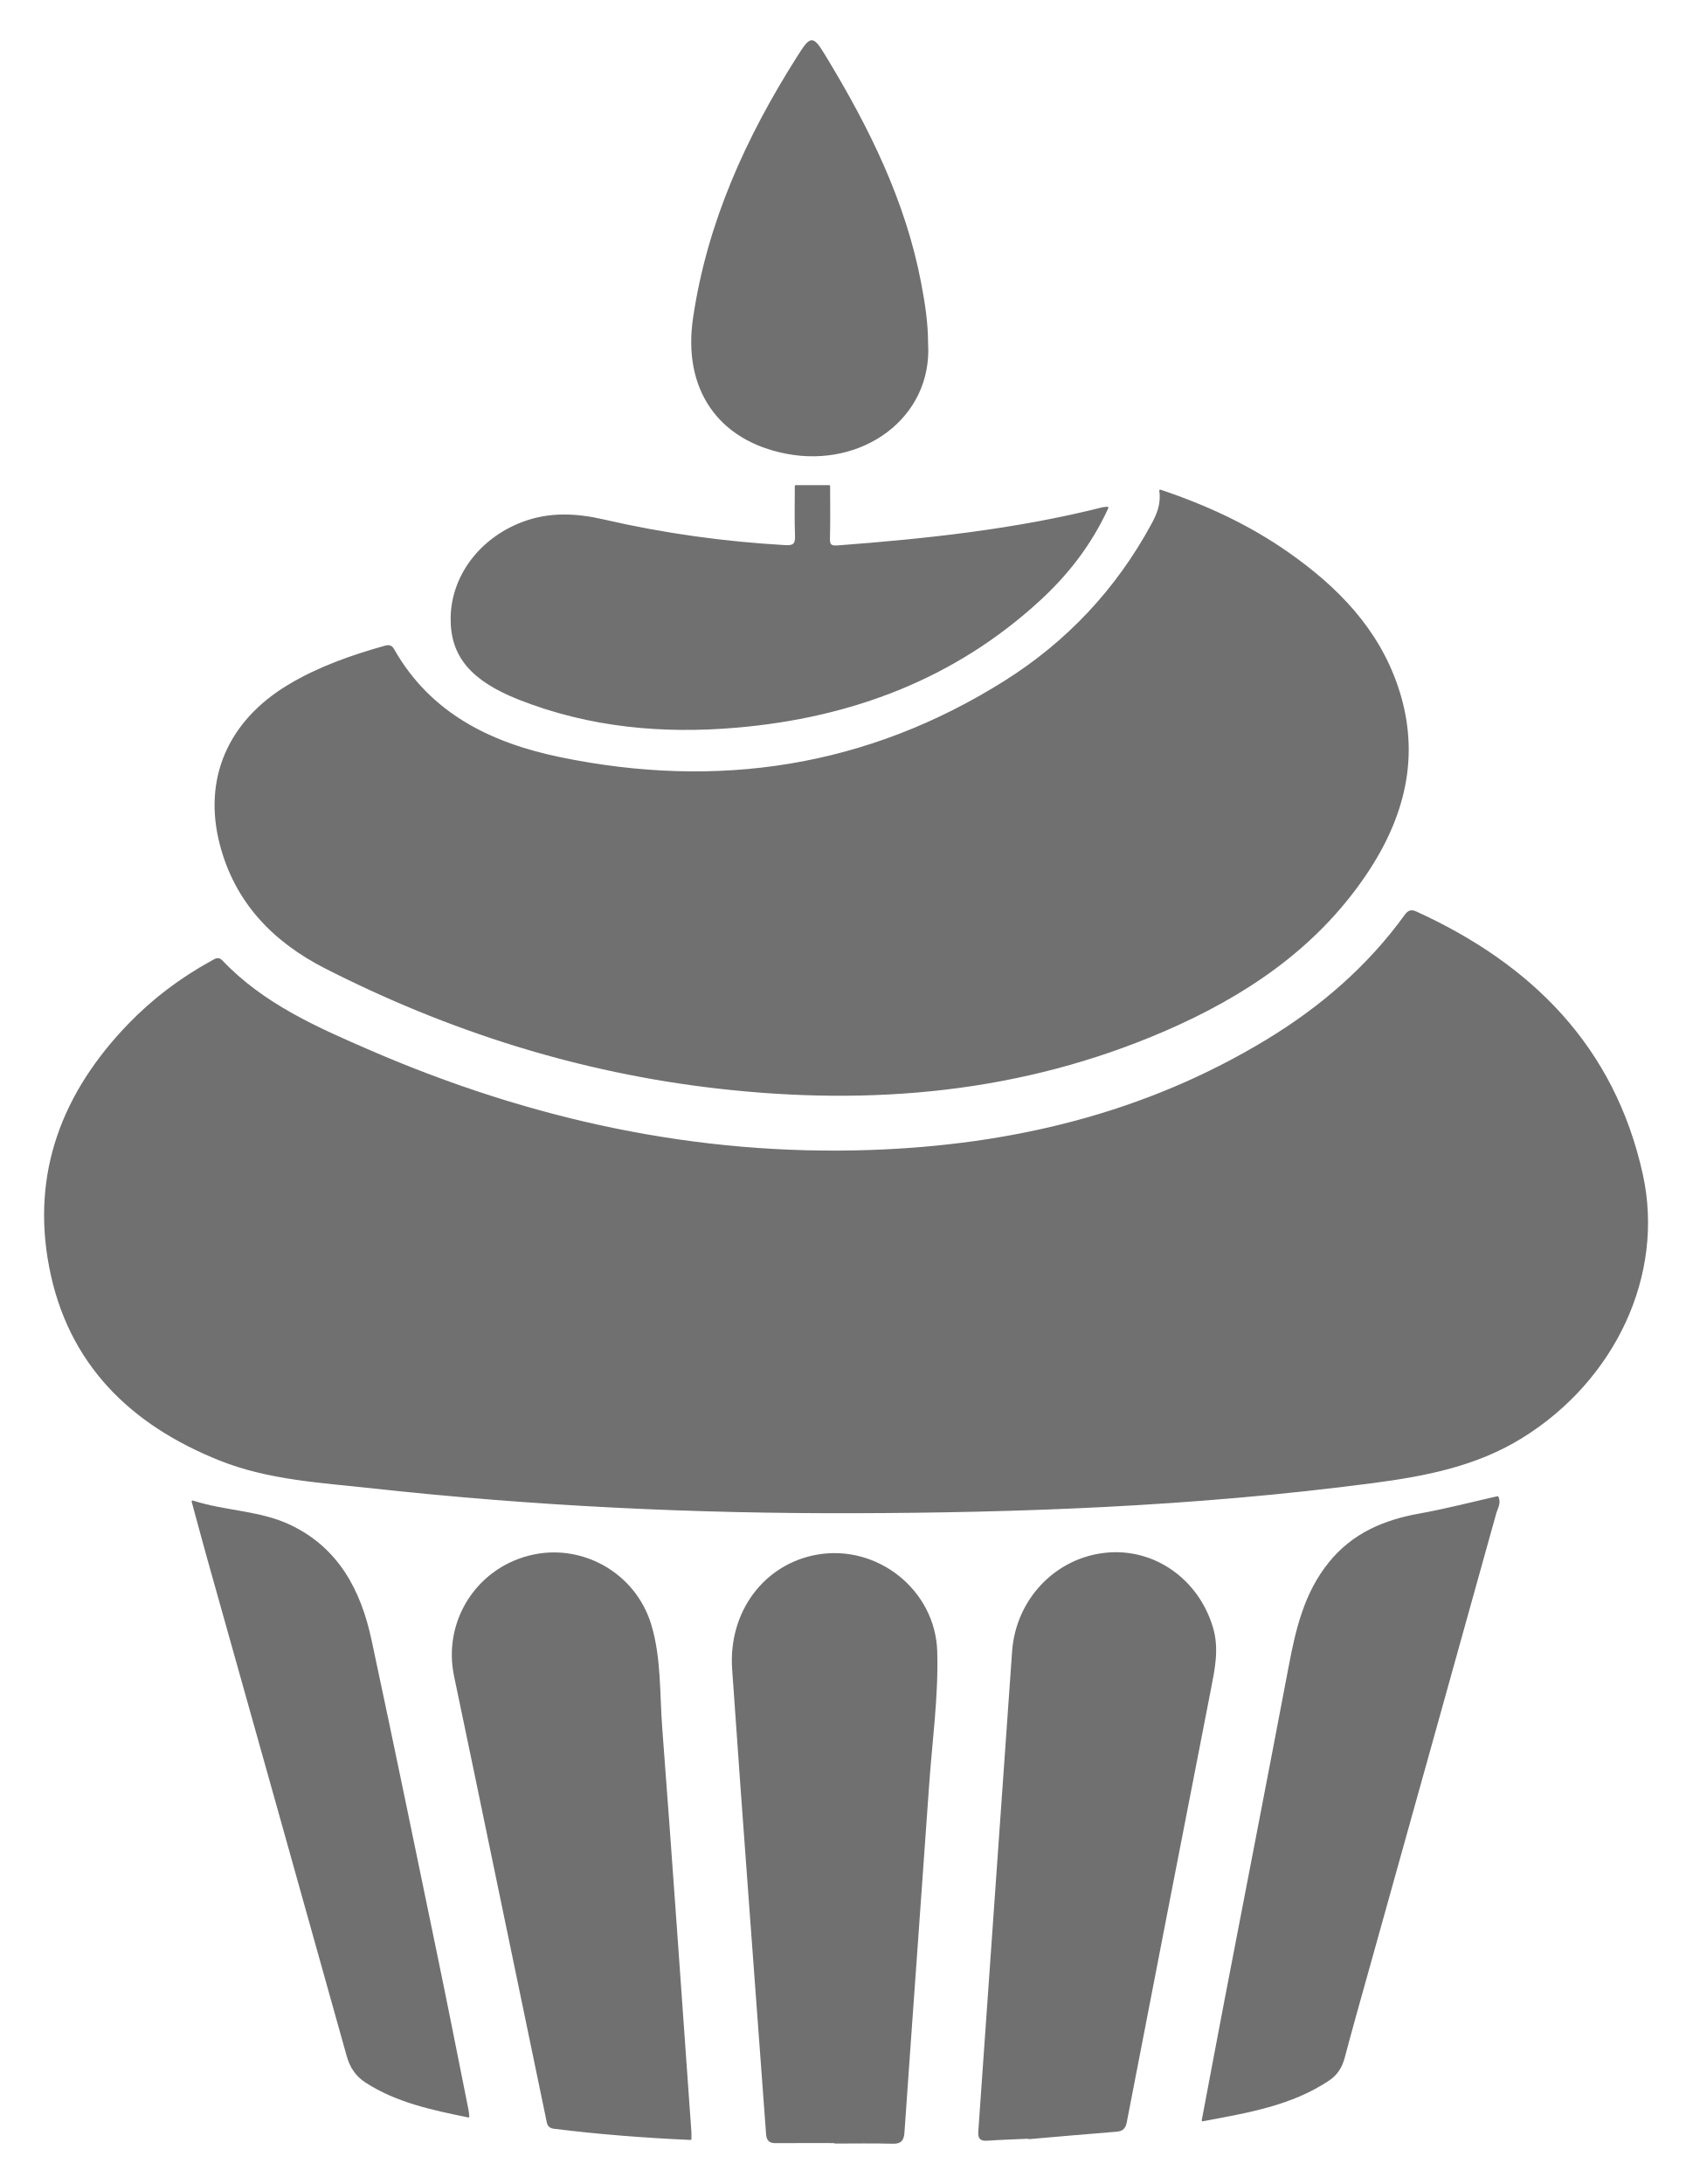
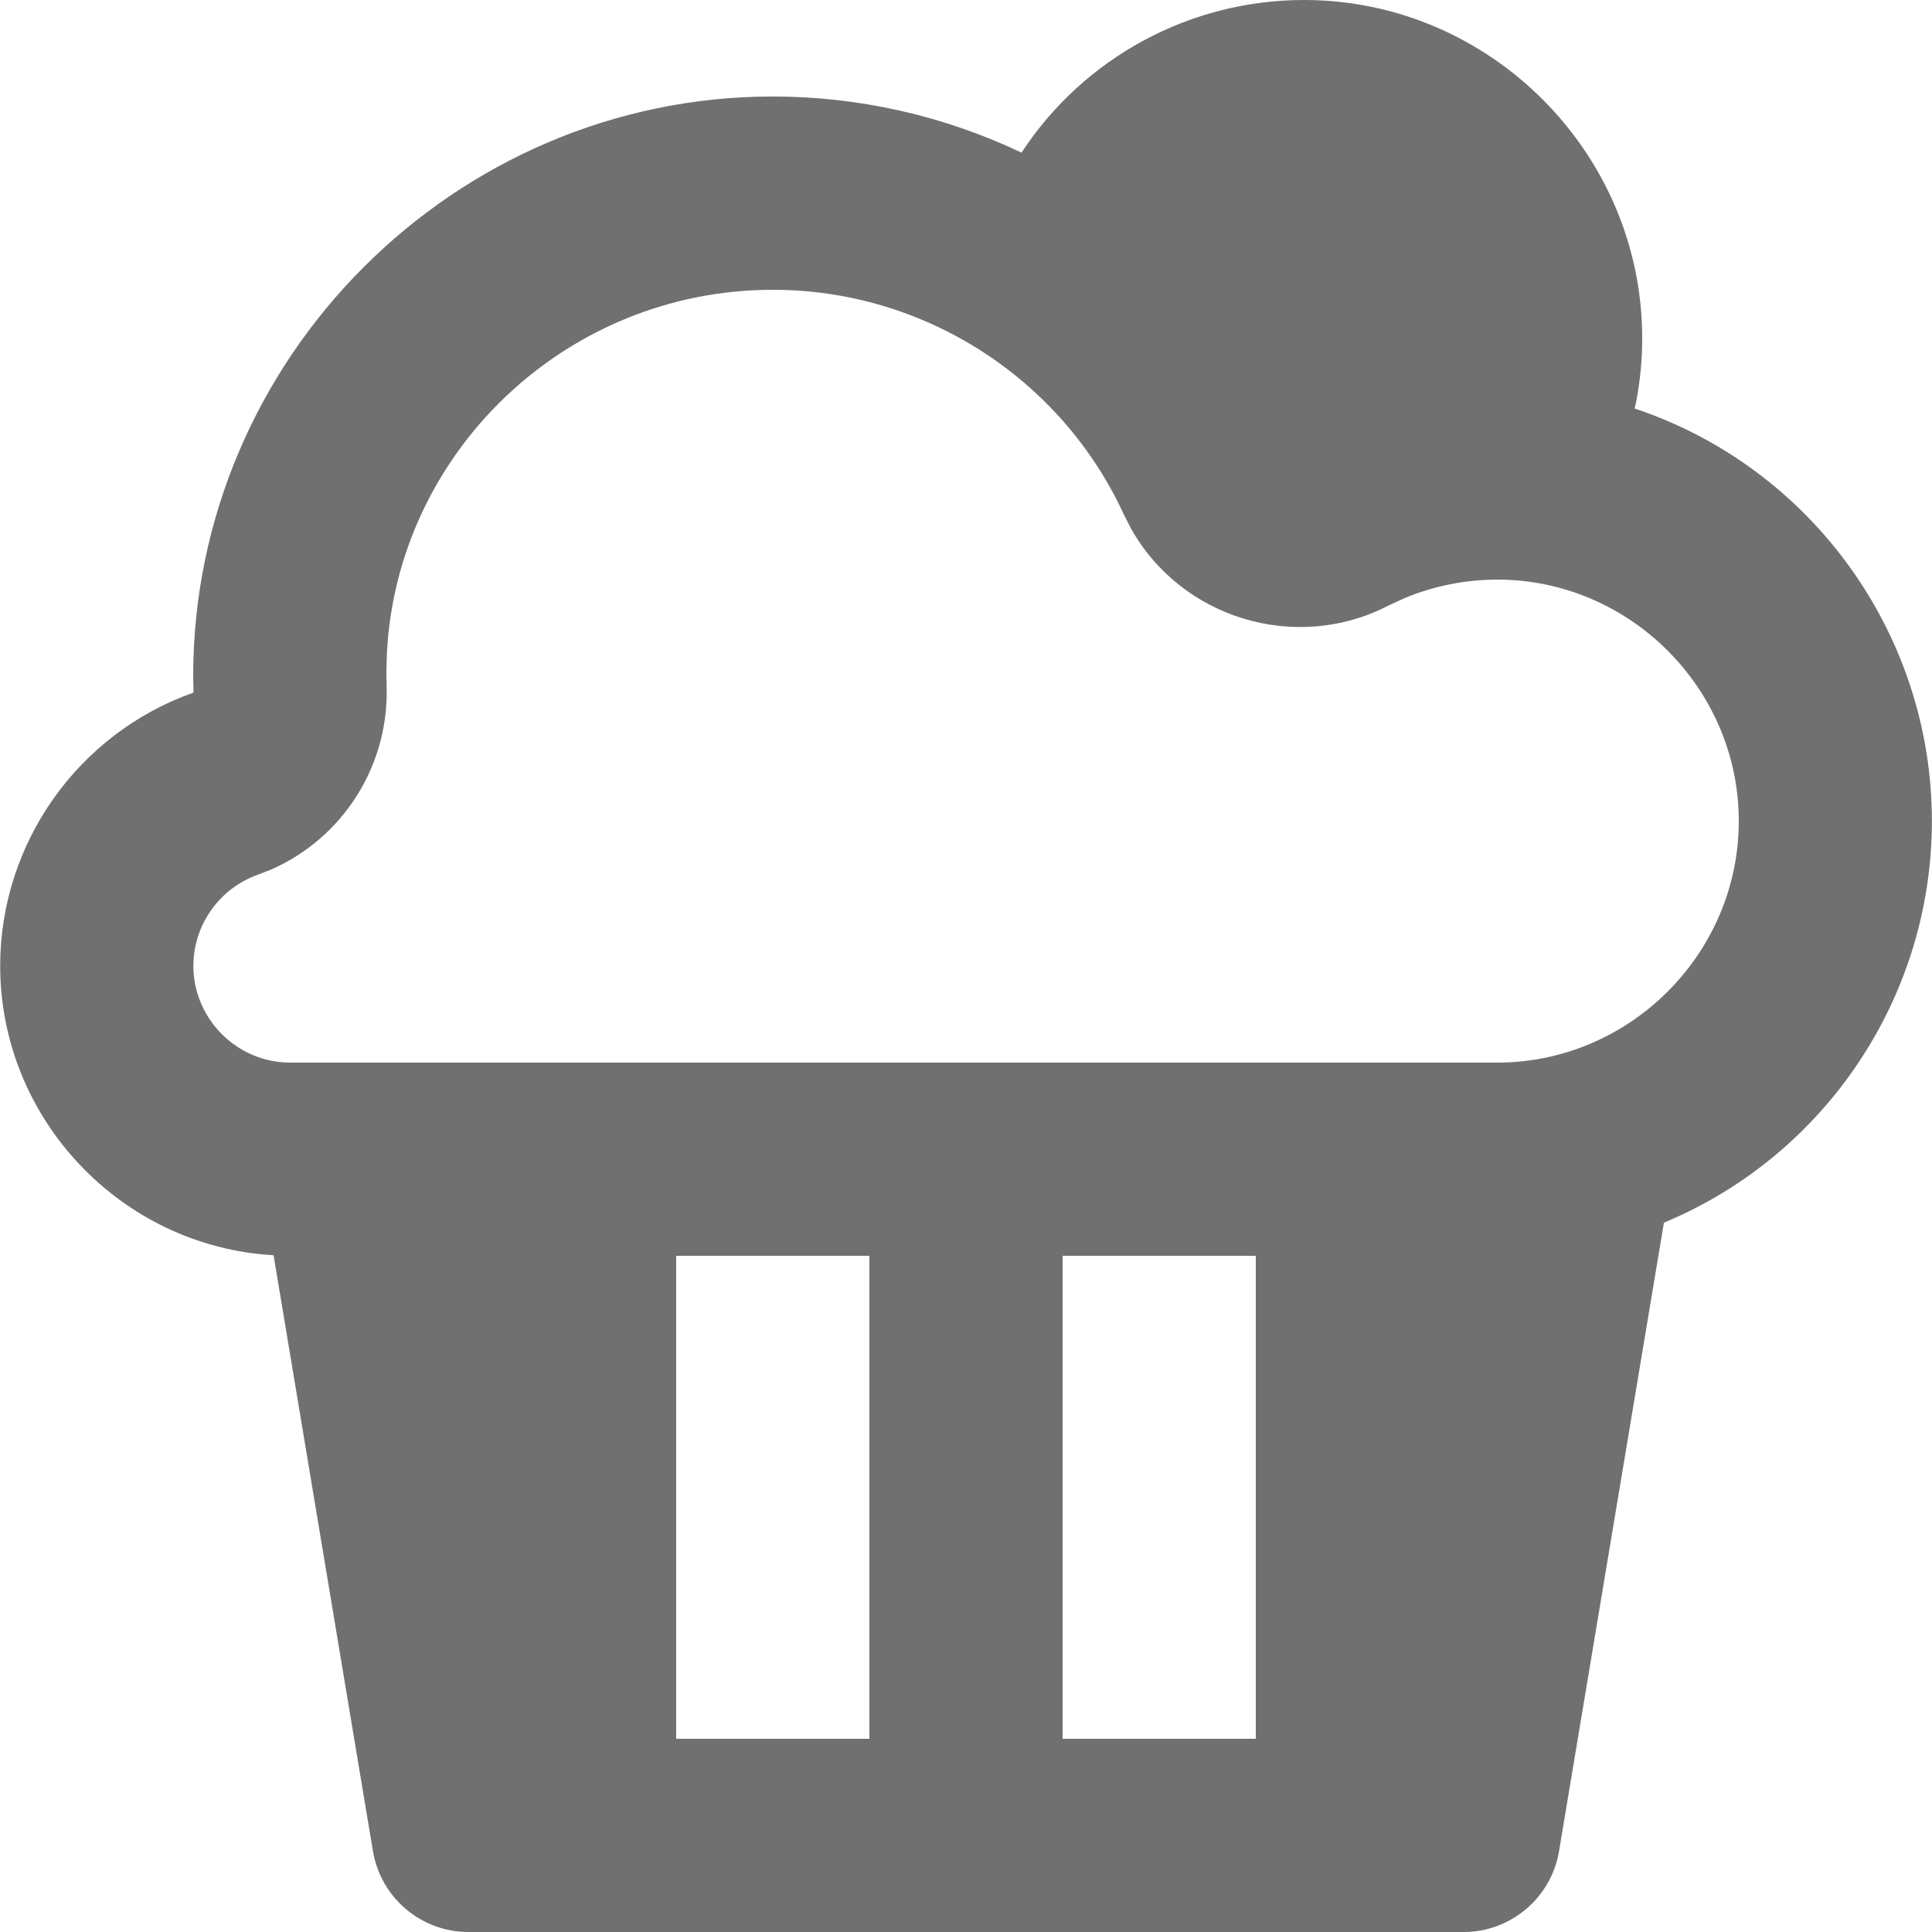
- <svg xmlns="http://www.w3.org/2000/svg" width="100%" height="100%" viewBox="0 0 898 1159" version="1.1" xml:space="preserve" style="fill-rule:evenodd;clip-rule:evenodd;stroke-linejoin:round;stroke-miterlimit:2;">
-   <g transform="matrix(1,0,0,1,23.892,1.86038)">
-     <path d="M430.25,800.66C344.52,800.96 259,796.84 173.79,787.48C146.55,784.49 118.84,783.11 92.94,772.79C45.64,753.94 12.54,721.73 2.69,670.44C-6.91,620.43 9.75,577.9 44.54,541.86C57.46,528.48 72.21,517.39 88.54,508.43C90.32,507.46 91.82,506.12 93.8,508.2C115.61,531.18 143.91,543.61 172.2,555.87C257.13,592.67 345.63,612.15 438.48,608.89C513.04,606.27 583.86,589.4 648.32,550.35C677.09,532.92 702.22,511.27 722.04,483.85C723.62,481.66 725.12,481.21 727.49,482.29C788.8,510.21 832.48,553.9 847.4,621.23C859.29,674.9 832.58,730.52 783.69,760.81C759.46,775.82 732.55,781.01 705.02,784.64C608.21,797.41 513.2,800.43 430.25,800.66Z" style="fill:rgb(112,112,112);fill-rule:nonzero;stroke:rgb(112,112,112);stroke-width:1px;" />
-     <path d="M591.83,258.48C616.56,266.75 639.22,277.35 659.91,291.89C685.74,310.05 707.2,331.98 717.57,362.7C729.91,399.24 721.04,432.42 700.08,463.05C673.72,501.58 636.42,526.49 594.38,544.73C518.23,577.77 438.55,584.65 356.89,575.31C283.65,566.94 214.46,545.05 148.92,511.65C121.44,497.65 101.17,476.9 93.19,445.98C84.33,411.62 97.39,381.07 129.38,361.9C145.22,352.41 162.47,346.37 180.13,341.38C182.06,340.83 183.58,340.68 184.77,342.79C204.25,377.23 236.65,392.83 273.09,400.39C356.94,417.78 436.4,405.82 509.45,359.86C542.55,339.03 568.78,311.15 587.55,276.54C590.54,271.05 592.85,265.55 591.83,258.48Z" style="fill:rgb(112,112,112);fill-rule:nonzero;stroke:rgb(112,112,112);stroke-width:1px;" />
-     <path d="M522.14,1132.6C514.82,1132.93 507.49,1133.15 500.18,1133.65C496.72,1133.89 495.52,1133.01 495.78,1129.26C501.81,1044.37 507.65,959.47 513.71,874.59C515.68,846.98 536.62,825.25 563.11,822.62C588.48,820.1 611.68,836.4 619.32,861.85C622.69,873.07 620.31,883.91 618.17,894.88C603.25,971.32 588.37,1047.78 573.59,1124.25C572.96,1127.52 571.61,1128.66 568.44,1128.91C553,1130.12 537.57,1131.51 522.14,1132.84C522.15,1132.75 522.14,1132.67 522.14,1132.6Z" style="fill:rgb(112,112,112);fill-rule:nonzero;stroke:rgb(112,112,112);stroke-width:1px;" />
-     <path d="M398.4,256.09L416.14,256.09C416.14,265.37 416.31,274.46 416.06,283.54C415.96,287.16 416.59,288.39 420.65,288.08C468.01,284.5 515.14,279.47 561.34,267.82C561.94,267.67 562.59,267.69 563.82,267.58C555.04,286.8 542.69,302.71 527.62,316.55C482.25,358.2 427.74,378.5 367.23,383.78C327.86,387.21 289.13,383.71 251.9,369.09C226.5,359.11 215.56,346.33 215.76,326.19C215.97,304.12 230.88,284.21 253.33,275.66C267.63,270.21 281.99,270.95 296.56,274.32C328.27,281.65 360.39,286.07 392.89,287.93C397.4,288.19 398.67,286.93 398.51,282.52C398.18,273.9 398.4,265.25 398.4,256.09Z" style="fill:rgb(112,112,112);fill-rule:nonzero;stroke:rgb(112,112,112);stroke-width:1px;" />
-     <path d="M419.19,1134.93C408.7,1134.93 398.21,1134.88 387.72,1134.96C384.59,1134.99 383.38,1133.79 383.15,1130.58C377.16,1048.37 370.82,966.19 365.15,883.96C363.04,853.43 382.2,828.51 409.77,823.65C441.47,818.06 472.03,842.2 472.99,874.55C473.69,898.37 470.31,922.07 468.66,945.82C464.38,1007.12 459.85,1068.4 455.6,1129.7C455.3,1134.01 453.95,1135.38 449.68,1135.26C439.53,1134.99 429.36,1135.17 419.21,1135.17C419.19,1135.1 419.19,1135.02 419.19,1134.93Z" style="fill:rgb(112,112,112);fill-rule:nonzero;stroke:rgb(112,112,112);stroke-width:1px;" />
-     <path d="M342.53,1133.26C317.96,1132.17 293.94,1130.29 269.99,1127.32C266.93,1126.94 266.85,1124.66 266.43,1122.68C257.3,1078.85 248.23,1035.01 239.13,991.18C231.96,956.64 224.84,922.08 217.57,887.56C211.61,859.23 228.68,831.51 256.77,824.19C284.33,817.01 313.1,833.02 321.32,860.65C326.59,878.39 325.66,896.97 327.05,915.18C332.49,986.59 337.41,1058.04 342.52,1129.48C342.59,1130.45 342.53,1131.45 342.53,1133.26Z" style="fill:rgb(112,112,112);fill-rule:nonzero;stroke:rgb(112,112,112);stroke-width:1px;" />
-     <path d="M614.36,1123.36C618.54,1101.28 622.42,1080.52 626.4,1059.78C637.75,1000.76 649.24,941.77 660.45,882.73C664.2,862.96 668.61,843.69 681.75,827.49C694.16,812.2 710.57,805.22 729.37,801.85C743.27,799.36 756.97,795.77 770.87,792.65C772.31,795.86 770.42,798.43 769.72,800.95C747.17,882.09 724.49,963.19 701.85,1044.3C697.6,1059.53 693.28,1074.75 689.24,1090.04C687.93,1095 685.46,1098.94 681.31,1101.73C661.4,1115.08 638.44,1118.84 614.36,1123.36Z" style="fill:rgb(112,112,112);fill-rule:nonzero;stroke:rgb(112,112,112);stroke-width:1px;" />
-     <path d="M224.68,1121.33C205.24,1117.35 186.71,1113.44 170.39,1102.93C165.3,1099.65 162.25,1095.1 160.57,1089.08C135.96,1000.92 111.15,912.81 86.42,824.68C83.74,815.14 81.21,805.56 78.31,794.92C95.78,800.52 113.77,800.19 129.75,807.71C155.44,819.81 167.19,842.34 172.8,868.58C184.86,924.91 196.45,981.33 208.12,1037.74C213.65,1064.48 218.91,1091.27 224.28,1118.04C224.44,1118.8 224.48,1119.6 224.68,1121.33Z" style="fill:rgb(112,112,112);fill-rule:nonzero;stroke:rgb(112,112,112);stroke-width:1px;" />
-     <path d="M468.14,180.46C470.51,219.61 433.51,246.13 393.6,238.47C357.17,231.48 338.93,204.12 344.38,167.05C351.82,116.48 372.4,71.26 399.46,28.56C406.72,17.1 407.23,17.13 414.33,28.85C436.94,66.18 456.17,104.93 464.44,148.27C466.48,158.89 468.13,169.58 468.14,180.46Z" style="fill:rgb(112,112,112);fill-rule:nonzero;stroke:rgb(112,112,112);stroke-width:1px;" />
+ <svg xmlns="http://www.w3.org/2000/svg" width="100%" height="100%" viewBox="0 0 800 800" version="1.1" xml:space="preserve" style="fill-rule:evenodd;clip-rule:evenodd;stroke-linejoin:round;stroke-miterlimit:2;">
+   <g transform="matrix(40,0,0,40,-80.0044,-80)">
+     <path d="M15.5,2C15.5,2 15.5,2 15.5,2C17.42,2 19,3.58 19,5.5C19,5.723 18.979,5.945 18.937,6.163L18.922,6.229C20.755,6.84 21.999,8.567 21.999,10.5C21.999,12.315 20.901,13.96 19.225,14.657L18.139,21.164C18.059,21.644 17.64,22 17.153,22L6.847,22C6.36,22 5.941,21.644 5.861,21.164L4.832,14.994C3.253,14.904 2.002,13.581 2.002,11.999C2.002,10.73 2.807,9.592 4.003,9.17C4.003,9.17 4,9 4,8.999C4,5.708 6.708,2.999 10,2.999C10.891,2.999 11.77,3.198 12.575,3.58C13.22,2.594 14.322,1.999 15.5,2ZM11,15L9,15L9,20L11,20L11,15ZM15,15L13,15L13,20L15,20L15,15ZM17.5,13C18.871,13 20,11.871 20,10.5C20,9.129 18.871,8 17.5,8C17.172,8 16.847,8.065 16.544,8.19L16.369,8.271C15.416,8.762 14.228,8.404 13.706,7.467L13.636,7.33C12.985,5.912 11.56,4.999 10,5C7.858,5 6.109,6.684 6.005,8.767L6,8.964L6.003,9.134C6.017,9.935 5.549,10.671 4.817,10.997L4.667,11.056C4.269,11.198 4.002,11.577 4.002,11.999C4.002,12.547 4.452,12.998 5,13L17.5,13Z" style="fill:rgb(112,112,112);fill-rule:nonzero;" />
  </g>
</svg>
